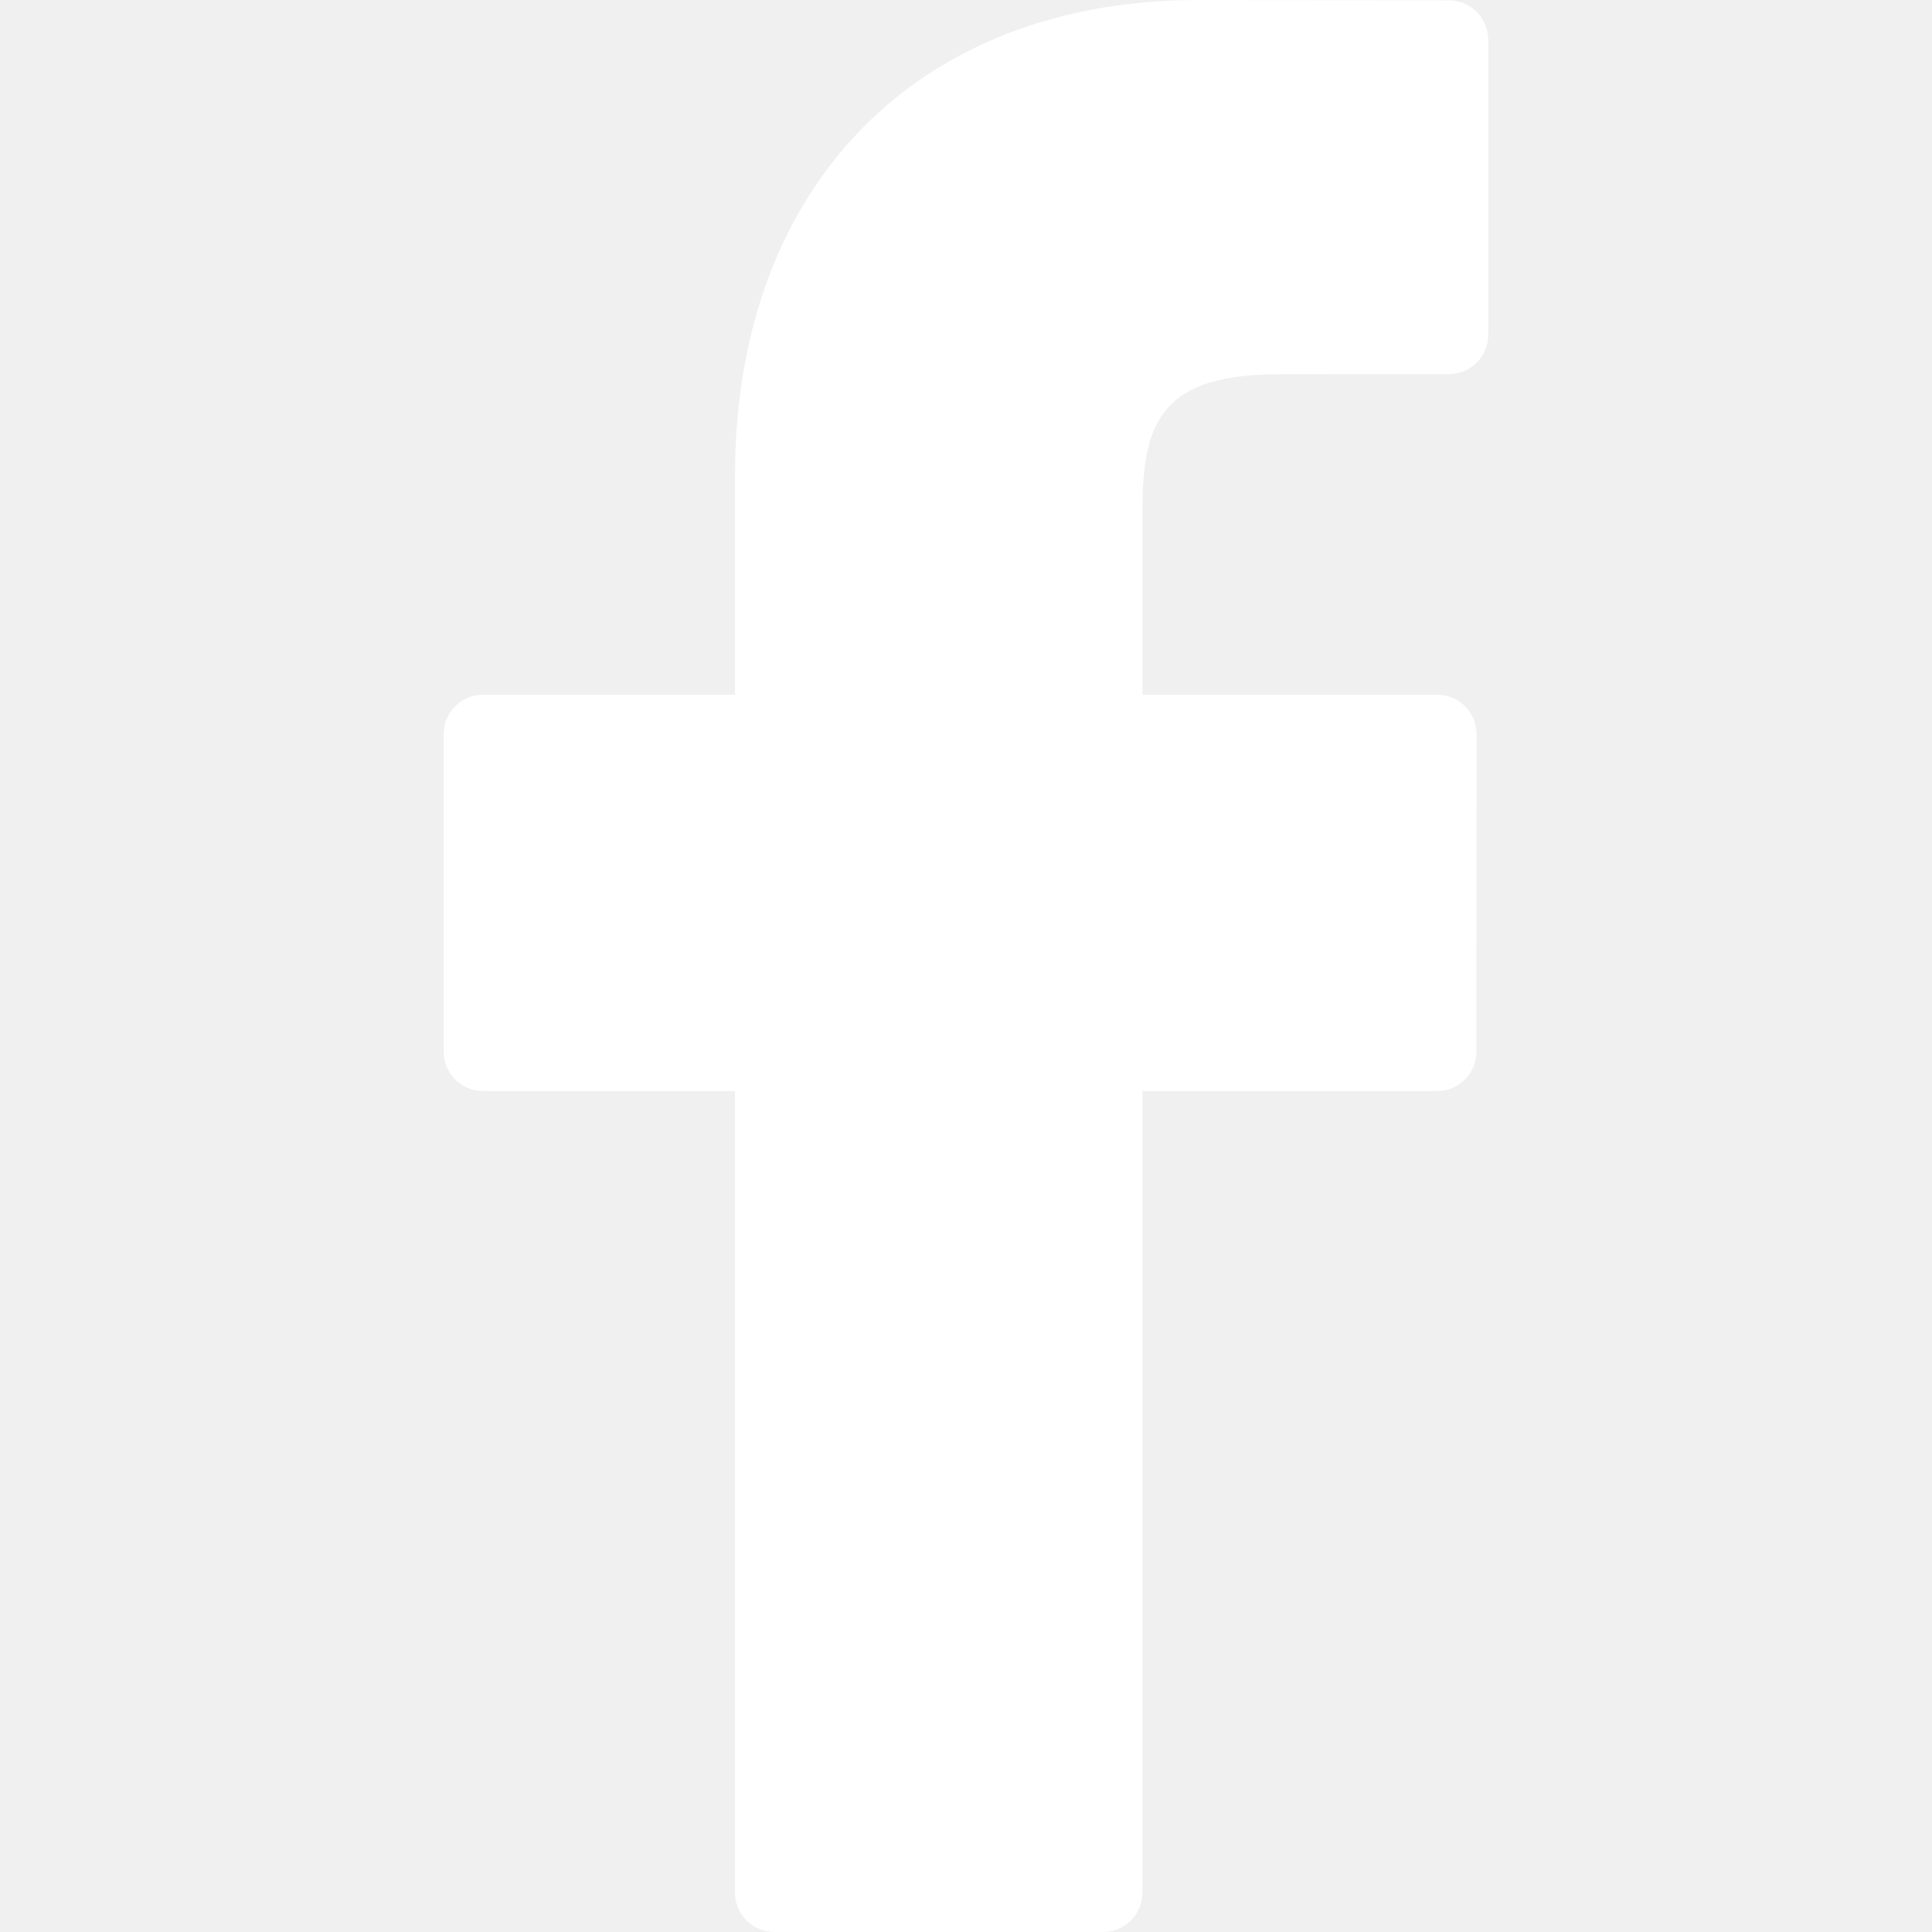
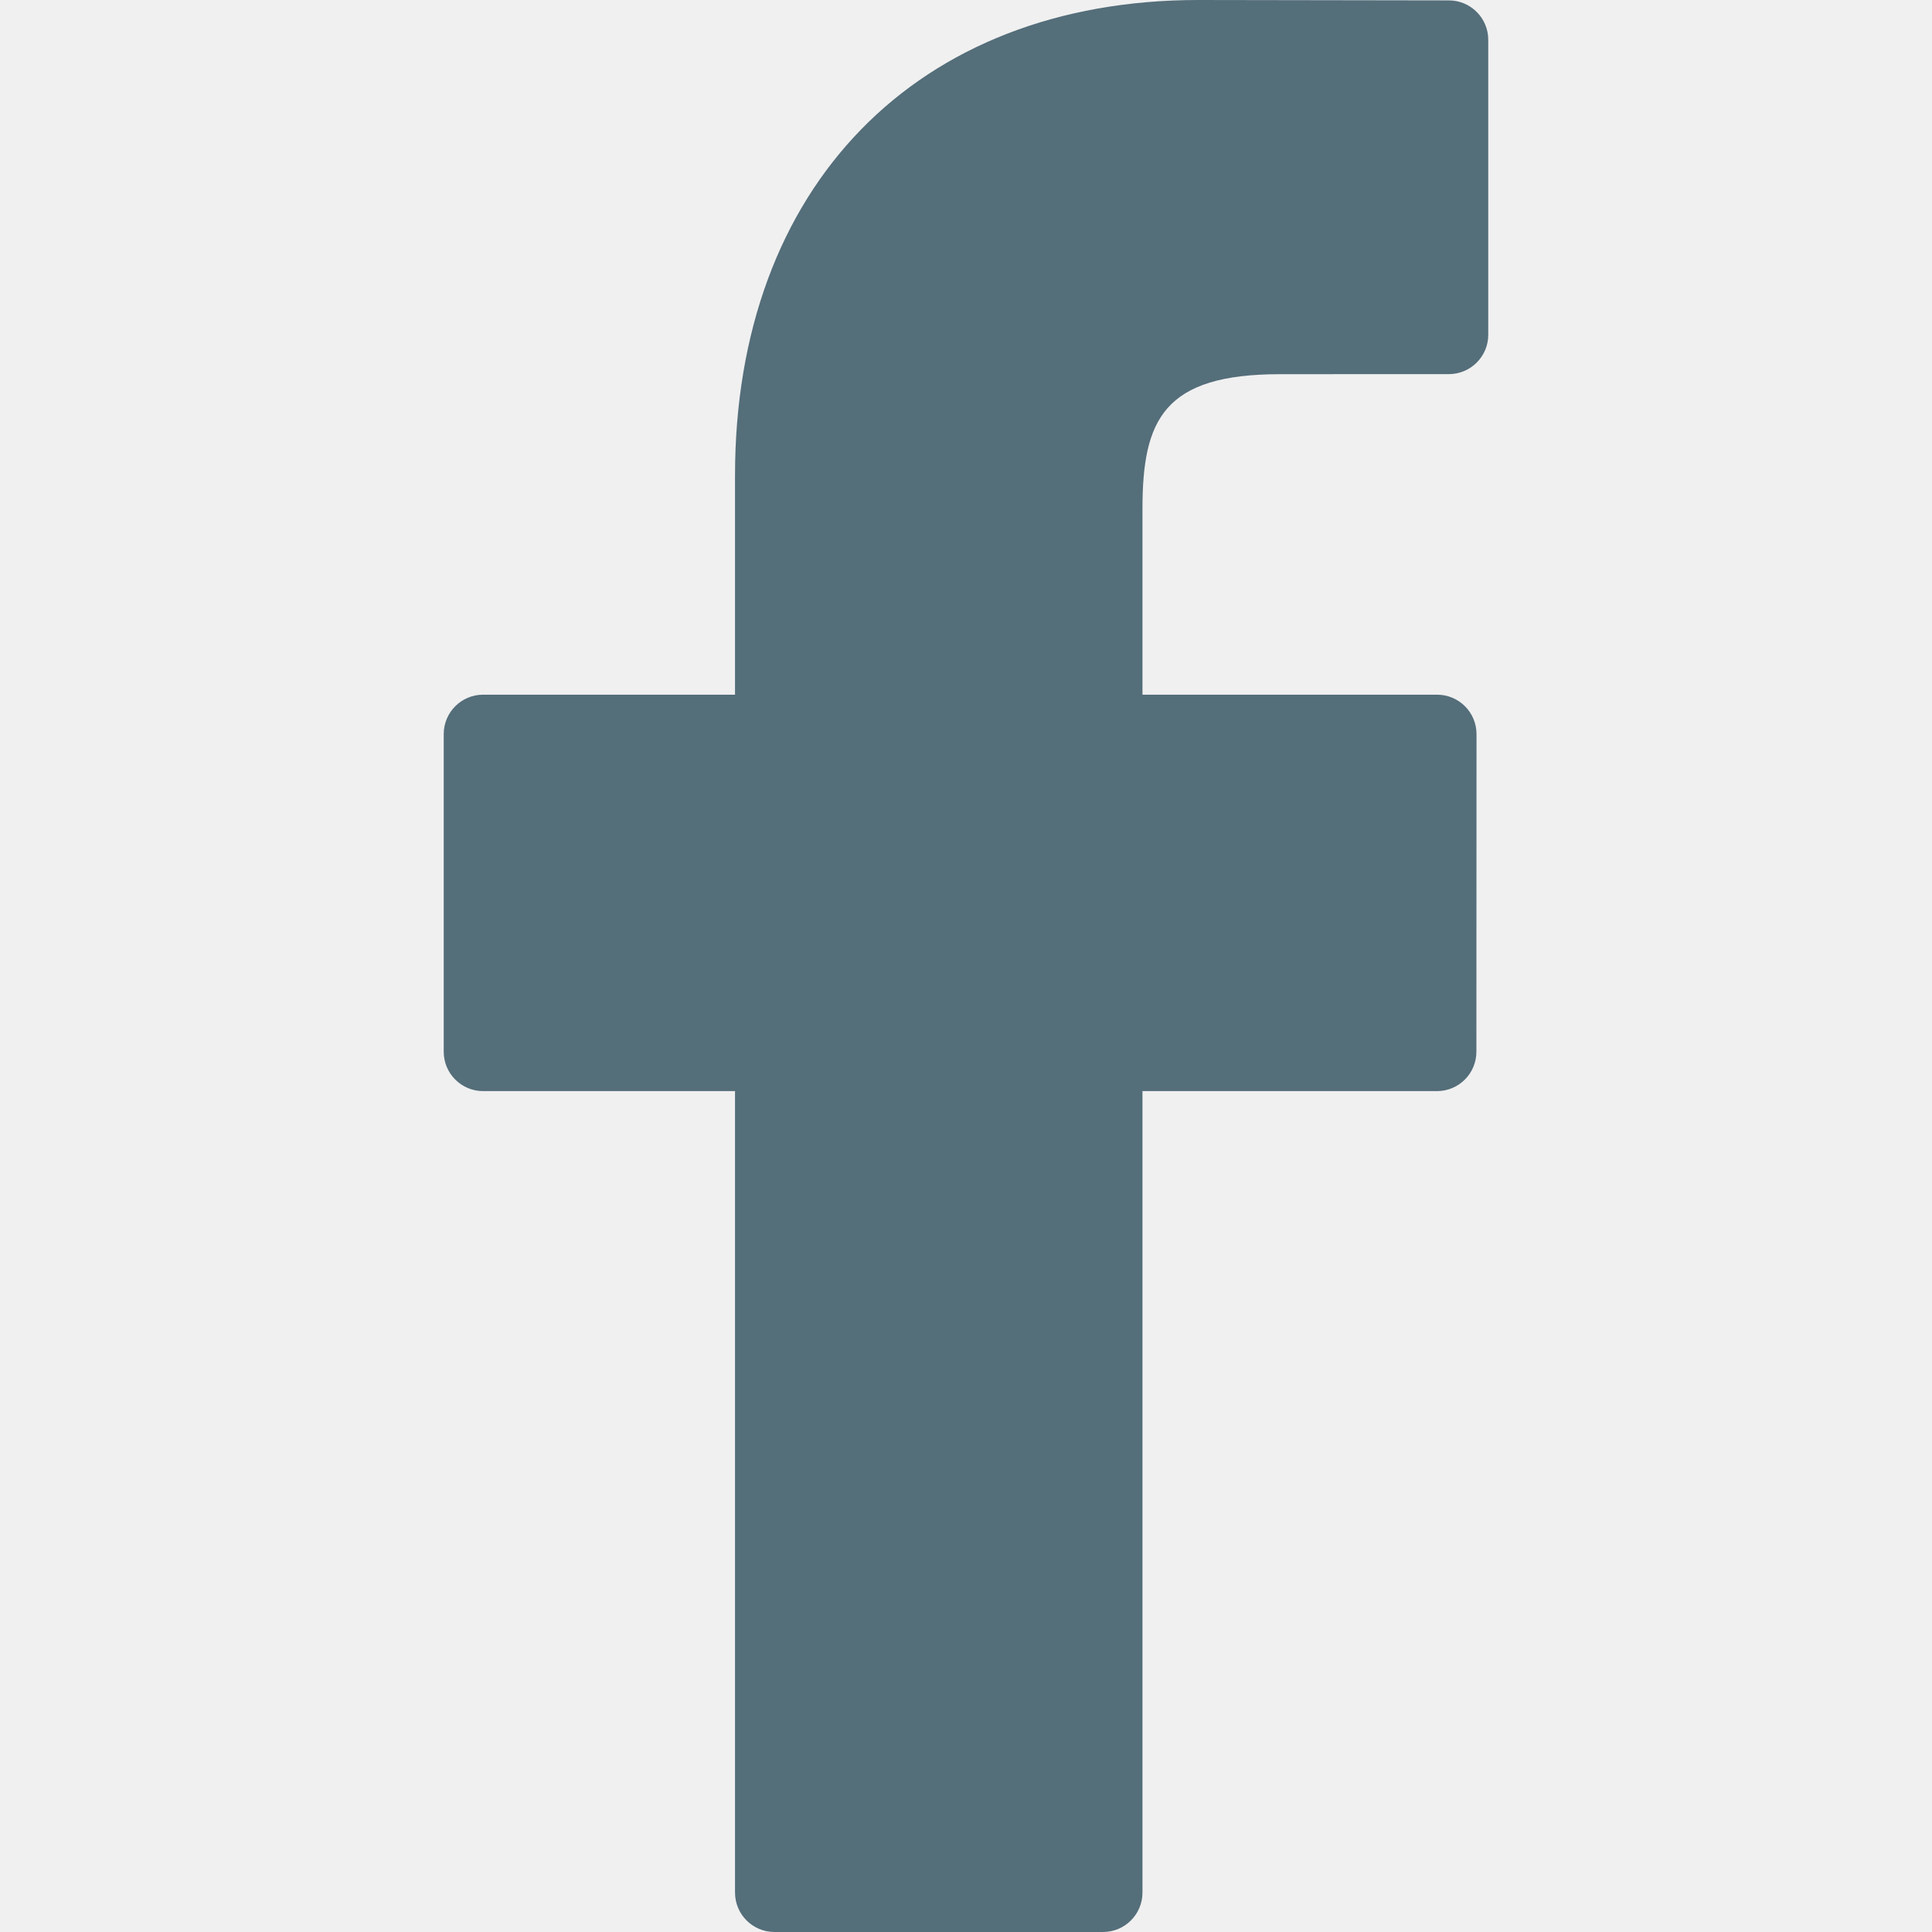
- <svg xmlns="http://www.w3.org/2000/svg" fill="#fff" width="96.124" height="96.123">
+ <svg xmlns="http://www.w3.org/2000/svg" fill="#546e7a" width="96.124" height="96.123">
  <path d="M72.089.02L59.624 0C45.62 0 36.57 9.285 36.57 23.656v10.907H24.037a1.96 1.96 0 0 0-1.96 1.961v15.803a1.96 1.96 0 0 0 1.96 1.96H36.57v39.876a1.96 1.96 0 0 0 1.96 1.96h16.352a1.96 1.96 0 0 0 1.96-1.96V54.287h14.654a1.96 1.96 0 0 0 1.96-1.96l.006-15.803a1.963 1.963 0 0 0-1.961-1.961H56.842v-9.246c0-4.444 1.059-6.7 6.848-6.7l8.397-.003a1.96 1.96 0 0 0 1.959-1.96V1.98A1.96 1.96 0 0 0 72.089.02z" />
</svg>
